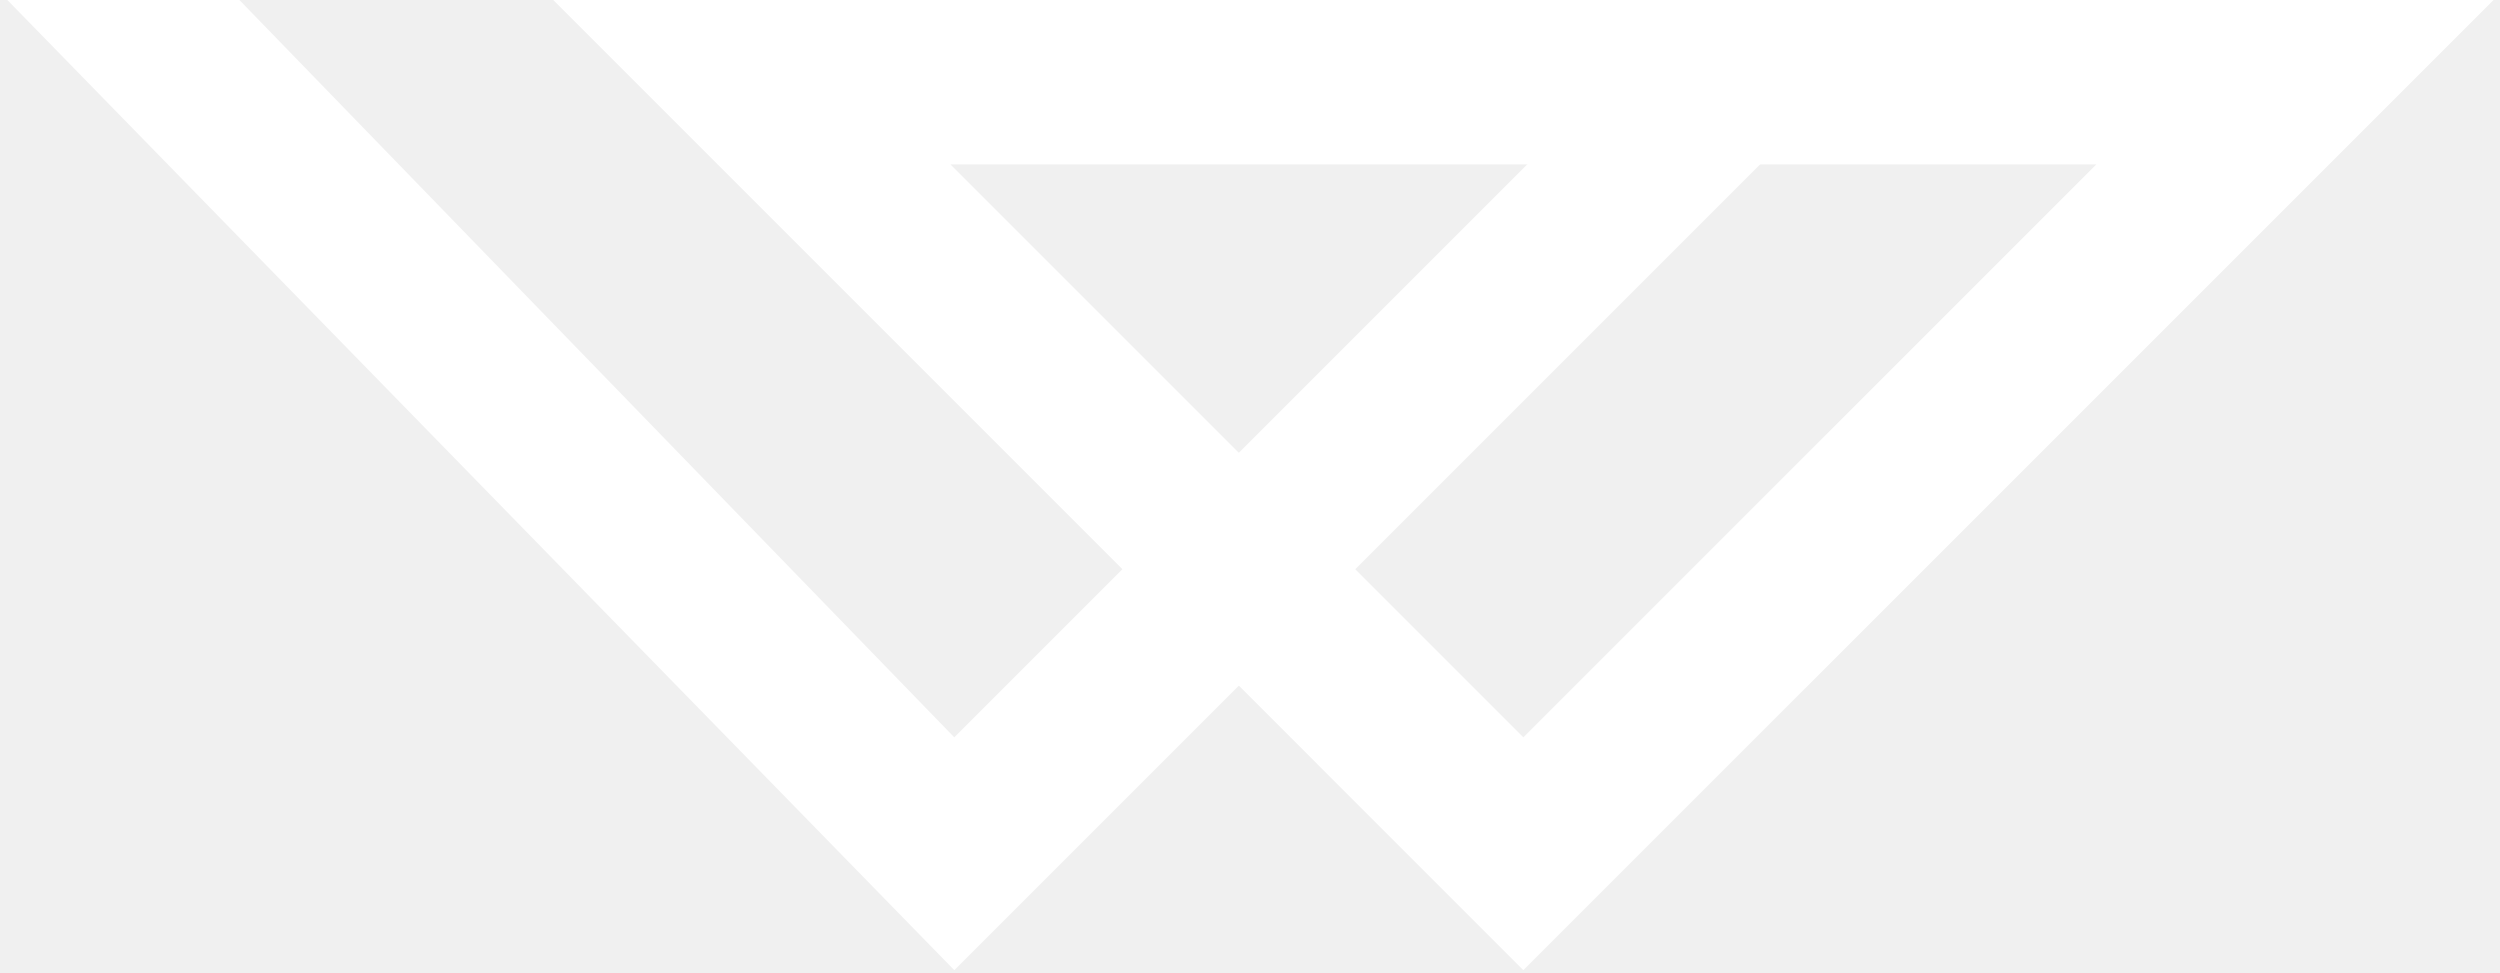
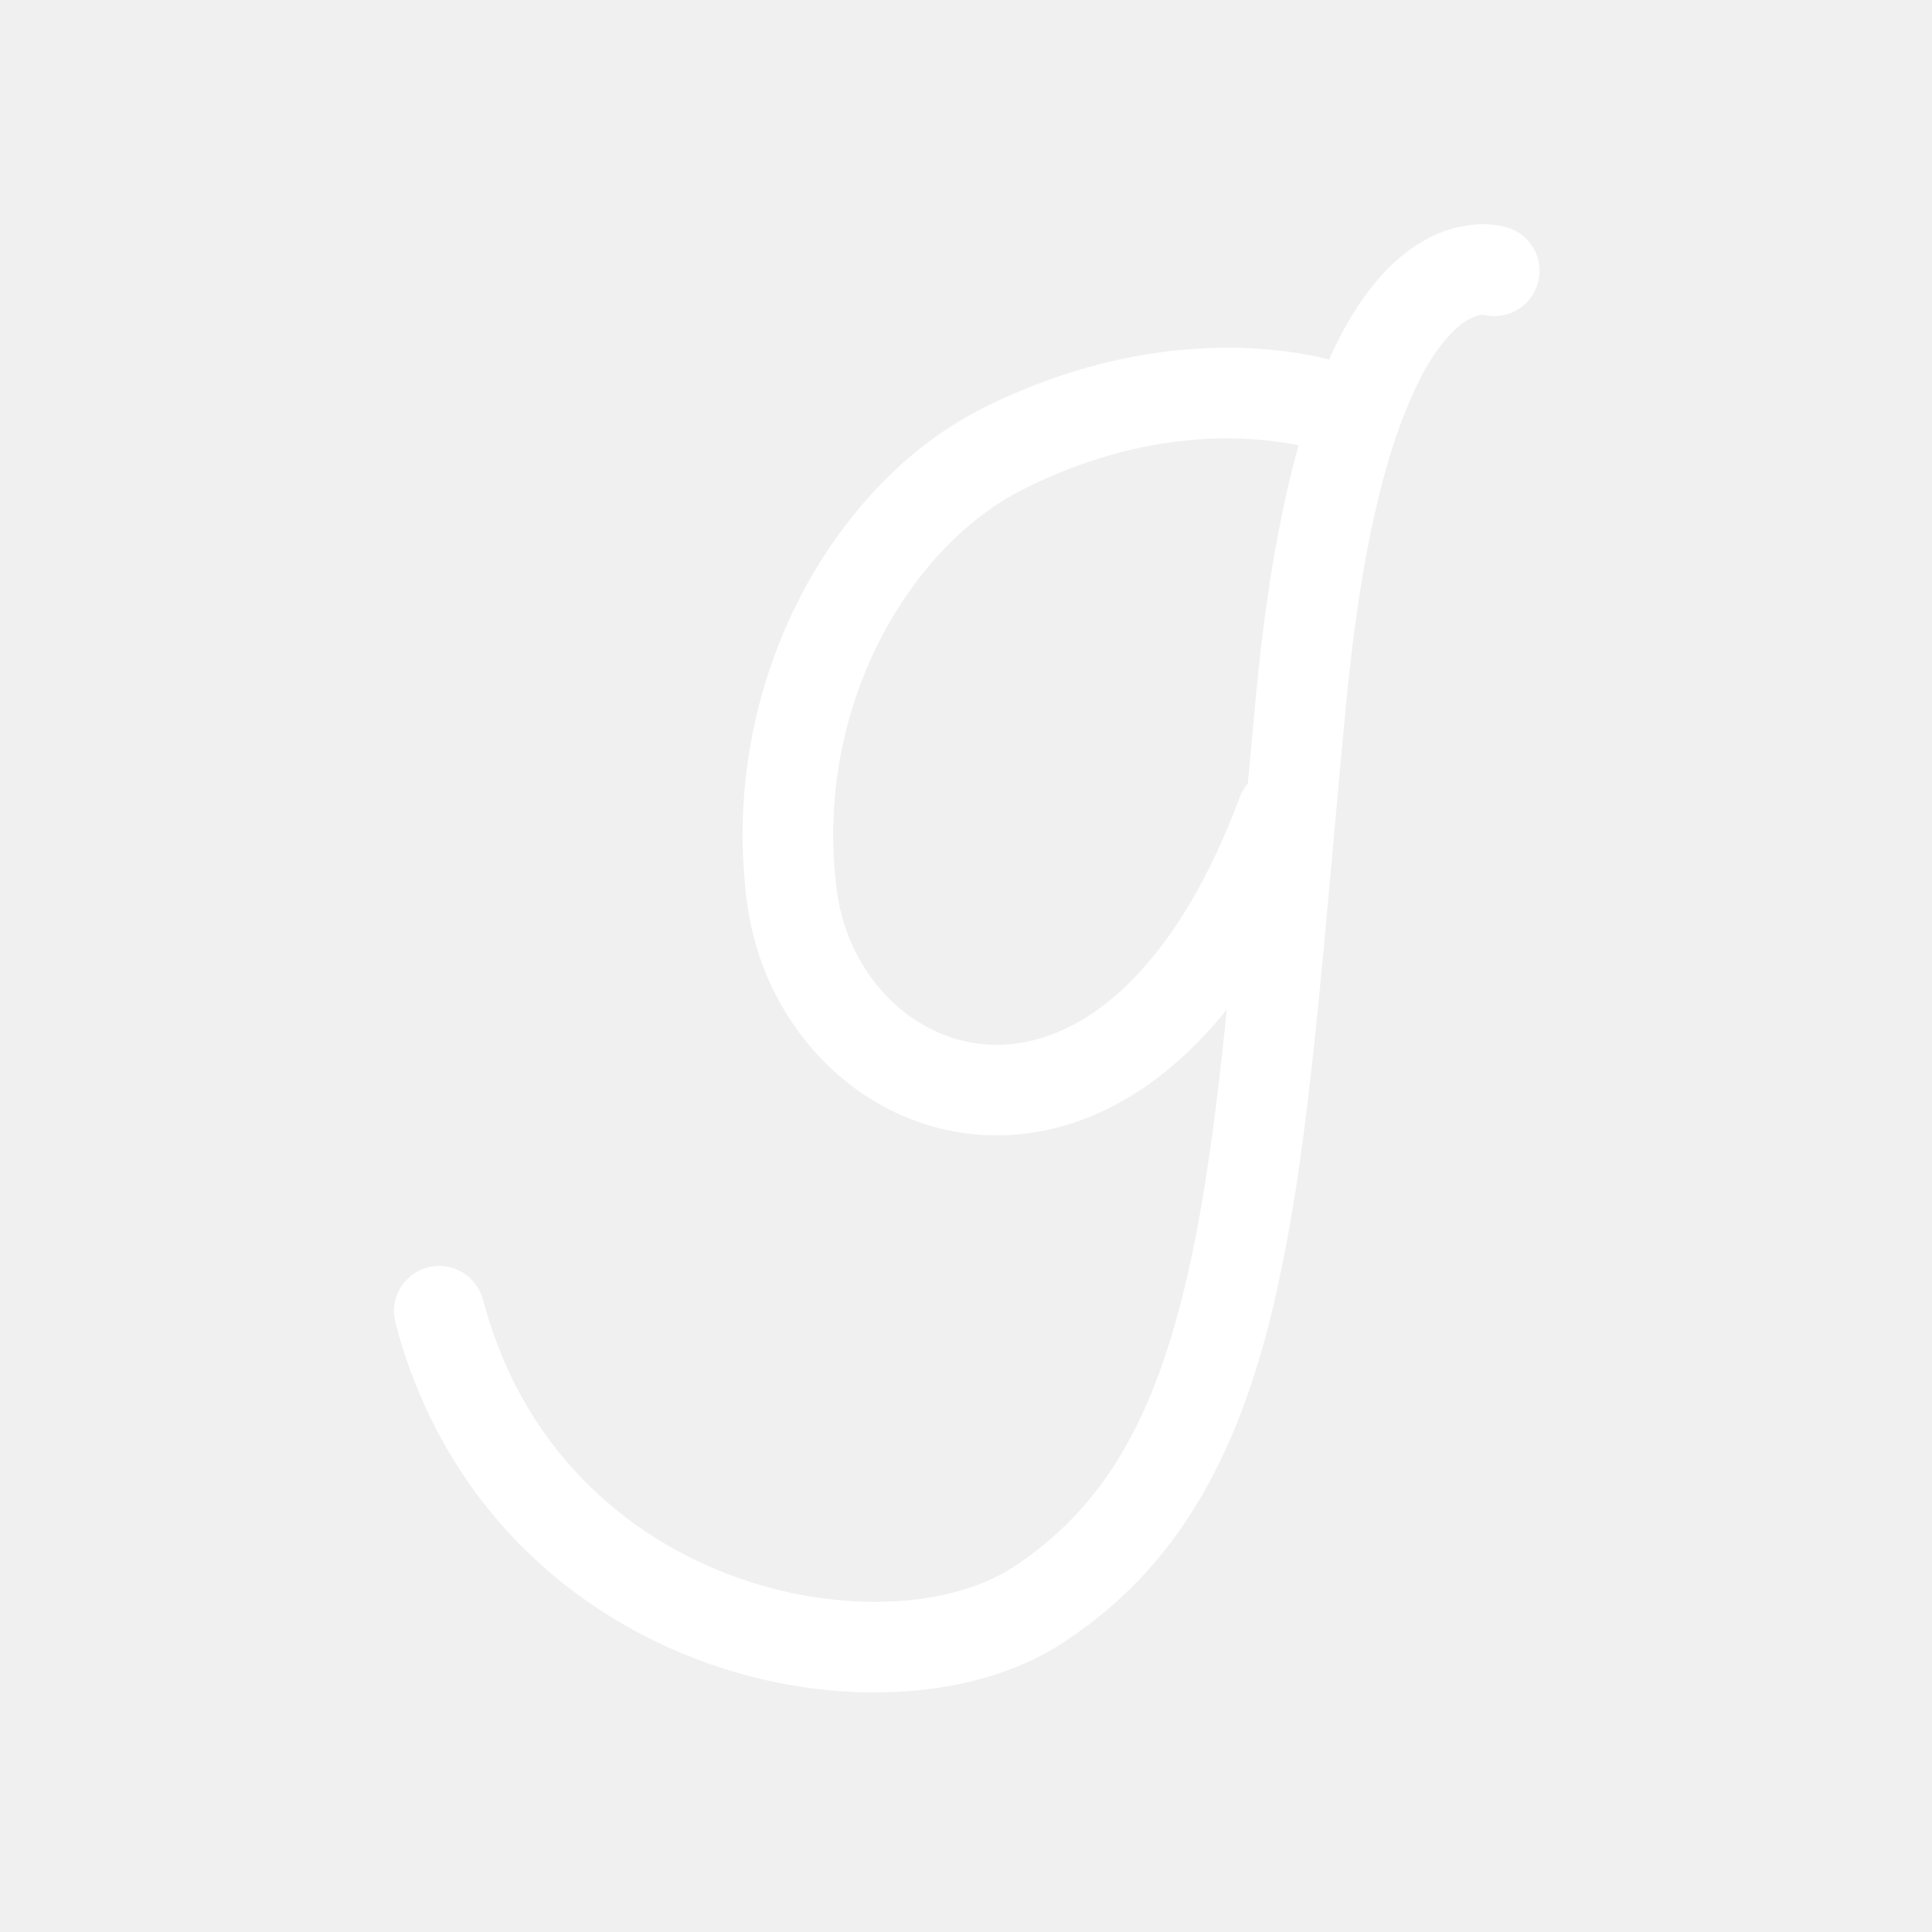
- <svg xmlns="http://www.w3.org/2000/svg" width="100%" height="100%" viewBox="0 0 90 35" version="1.1" xml:space="preserve" style="fill-rule:evenodd;clip-rule:evenodd;stroke-linejoin:round;stroke-miterlimit:1.414;">
-   <g id="Layer1">
-     <g>
-       <g>
-         <path d="M34.355,34.926l-34.097,-34.933l8.35,-0.004l25.747,26.556l25.686,-25.686l4.19,4.191c-9.958,9.959 -19.917,19.917 -29.876,29.876Z" style="fill:#fff;fill-rule:nonzero;" />
-         <path d="M54.841,26.545l20.628,-20.627l-41.254,0c6.875,6.876 13.751,13.751 20.626,20.627ZM54.841,34.926l-34.934,-34.935l69.87,0c-11.645,11.645 -23.29,23.29 -34.936,34.935Z" style="fill:#fff;fill-rule:nonzero;" />
-       </g>
-     </g>
+ <svg xmlns="http://www.w3.org/2000/svg" width="100%" height="100%" viewBox="0 0 32 32" version="1.1" xml:space="preserve" style="fill-rule:evenodd;clip-rule:evenodd;stroke-linejoin:round;stroke-miterlimit:1.414;">
+   <g id="Layer4">
+     <path d="M20.385,5.759c0.506,0.007 1.011,0.053 1.506,0.165c0.086,0.02 0.171,0.042 0.256,0.066c0.065,0.019 0.132,0.038 0.195,0.064c0.088,0.038 0.169,0.092 0.236,0.16c0.068,0.068 0.123,0.149 0.16,0.237c0.131,0.307 0.038,0.674 -0.223,0.881c-0.06,0.048 -0.127,0.086 -0.199,0.114c-0.126,0.047 -0.263,0.061 -0.396,0.038c-0.052,-0.009 -0.102,-0.027 -0.152,-0.042c-0.046,-0.014 -0.093,-0.026 -0.14,-0.038c-0.081,-0.019 -0.162,-0.037 -0.244,-0.053c-1.148,-0.2 -2.334,-0.058 -3.431,0.325c-0.26,0.091 -0.515,0.195 -0.764,0.311c-0.175,0.082 -0.349,0.168 -0.514,0.267c-0.202,0.12 -0.393,0.257 -0.574,0.407c-0.49,0.404 -0.904,0.898 -1.24,1.435c-0.608,0.972 -0.965,2.097 -1.044,3.24c-0.024,0.345 -0.023,0.691 0.004,1.035c0.019,0.255 0.049,0.511 0.112,0.759c0.215,0.845 0.786,1.606 1.591,1.964c0.142,0.063 0.289,0.113 0.439,0.148c0.191,0.045 0.387,0.066 0.583,0.063c0.252,-0.004 0.503,-0.048 0.743,-0.125c0.866,-0.278 1.552,-0.951 2.069,-1.676c0.506,-0.709 0.876,-1.502 1.183,-2.314l0.022,-0.053c0.054,-0.104 0.12,-0.195 0.212,-0.269c0.228,-0.182 0.551,-0.214 0.811,-0.08c0.068,0.035 0.131,0.081 0.185,0.135c0.054,0.054 0.1,0.116 0.136,0.184c0.062,0.119 0.092,0.254 0.084,0.388c-0.003,0.059 -0.014,0.114 -0.029,0.17c-0.036,0.109 -0.038,0.108 -0.079,0.217c-0.408,1.043 -0.919,2.055 -1.634,2.925c-0.703,0.855 -1.616,1.569 -2.698,1.859c-0.382,0.103 -0.779,0.151 -1.175,0.137c-0.285,-0.01 -0.569,-0.051 -0.845,-0.122c-0.211,-0.055 -0.418,-0.128 -0.617,-0.216c-1.037,-0.462 -1.841,-1.354 -2.254,-2.404c-0.108,-0.276 -0.19,-0.561 -0.245,-0.851c-0.046,-0.24 -0.072,-0.483 -0.09,-0.726c-0.028,-0.361 -0.032,-0.725 -0.014,-1.087c0.084,-1.683 0.667,-3.346 1.688,-4.69c0.548,-0.722 1.227,-1.357 2.019,-1.806c0.319,-0.181 0.655,-0.334 0.994,-0.472c0.713,-0.29 1.46,-0.494 2.222,-0.596c0.312,-0.042 0.625,-0.064 0.938,-0.072c0.107,-0.002 0.106,-0.002 0.213,-0.002Z" style="fill:#fff;fill-rule:nonzero;" />
+     <path d="M24.607,3.714c0.199,0.009 0.402,0.039 0.57,0.155c0.045,0.031 0.086,0.067 0.123,0.106c0.055,0.06 0.101,0.128 0.134,0.202c0.125,0.277 0.067,0.611 -0.144,0.83c-0.057,0.058 -0.123,0.107 -0.195,0.145c-0.12,0.062 -0.257,0.091 -0.393,0.082c-0.075,-0.005 -0.086,-0.011 -0.159,-0.028c-0.004,0 0.006,0.002 0.009,0.003c0.001,0 0.037,0.006 0.016,0.005c-0.022,-0.001 -0.043,0.002 -0.064,0.006c-0.183,0.04 -0.337,0.168 -0.465,0.299c-0.288,0.297 -0.49,0.674 -0.657,1.049c-0.272,0.611 -0.457,1.26 -0.605,1.91c-0.219,0.96 -0.353,1.937 -0.455,2.916c-0.053,0.542 -0.103,1.084 -0.153,1.627c-0.081,0.898 -0.161,1.795 -0.244,2.693c-0.049,0.516 -0.1,1.032 -0.154,1.548c-0.072,0.668 -0.149,1.335 -0.244,2c-0.063,0.44 -0.133,0.878 -0.215,1.314c-0.046,0.248 -0.097,0.496 -0.151,0.743c-0.327,1.498 -0.839,3.001 -1.774,4.235c-0.15,0.198 -0.31,0.388 -0.48,0.57c-0.296,0.314 -0.621,0.601 -0.97,0.856c-0.189,0.138 -0.384,0.271 -0.588,0.385c-0.311,0.173 -0.643,0.307 -0.985,0.409c-0.606,0.18 -1.241,0.257 -1.873,0.258c-1.827,0.001 -3.658,-0.634 -5.099,-1.755c-0.631,-0.491 -1.187,-1.077 -1.642,-1.734c-0.421,-0.607 -0.754,-1.272 -0.998,-1.969c-0.061,-0.174 -0.116,-0.351 -0.166,-0.529c-0.035,-0.123 -0.068,-0.242 -0.061,-0.372c0.018,-0.303 0.225,-0.572 0.513,-0.667c0.077,-0.026 0.158,-0.039 0.24,-0.038c0.081,0 0.162,0.014 0.239,0.04c0.154,0.053 0.289,0.156 0.38,0.292c0.04,0.06 0.045,0.078 0.075,0.143c0.046,0.139 0.082,0.28 0.124,0.419c0.081,0.249 0.17,0.494 0.276,0.733c0.195,0.444 0.439,0.867 0.728,1.257c0.308,0.416 0.667,0.793 1.066,1.123c0.994,0.821 2.231,1.342 3.508,1.504c0.547,0.07 1.106,0.074 1.652,-0.008c0.372,-0.057 0.741,-0.154 1.085,-0.311c0.28,-0.129 0.536,-0.305 0.778,-0.495c0.467,-0.363 0.87,-0.802 1.2,-1.293c0.492,-0.734 0.82,-1.567 1.064,-2.412c0.299,-1.037 0.48,-2.106 0.626,-3.174c0.174,-1.281 0.294,-2.569 0.412,-3.856c0.107,-1.168 0.21,-2.336 0.321,-3.503c0.023,-0.24 0.049,-0.481 0.076,-0.721c0.059,-0.486 0.125,-0.971 0.207,-1.454c0.071,-0.414 0.153,-0.826 0.249,-1.234c0.074,-0.313 0.156,-0.623 0.25,-0.93c0.072,-0.234 0.151,-0.466 0.238,-0.695c0.067,-0.175 0.139,-0.348 0.217,-0.517c0.059,-0.129 0.121,-0.255 0.188,-0.379c0.061,-0.114 0.126,-0.226 0.195,-0.336c0.367,-0.584 0.874,-1.129 1.545,-1.351c0.145,-0.048 0.293,-0.076 0.445,-0.091c0.062,-0.004 0.123,-0.006 0.185,-0.005Z" style="fill:#fff;fill-rule:nonzero;" />
  </g>
</svg>
